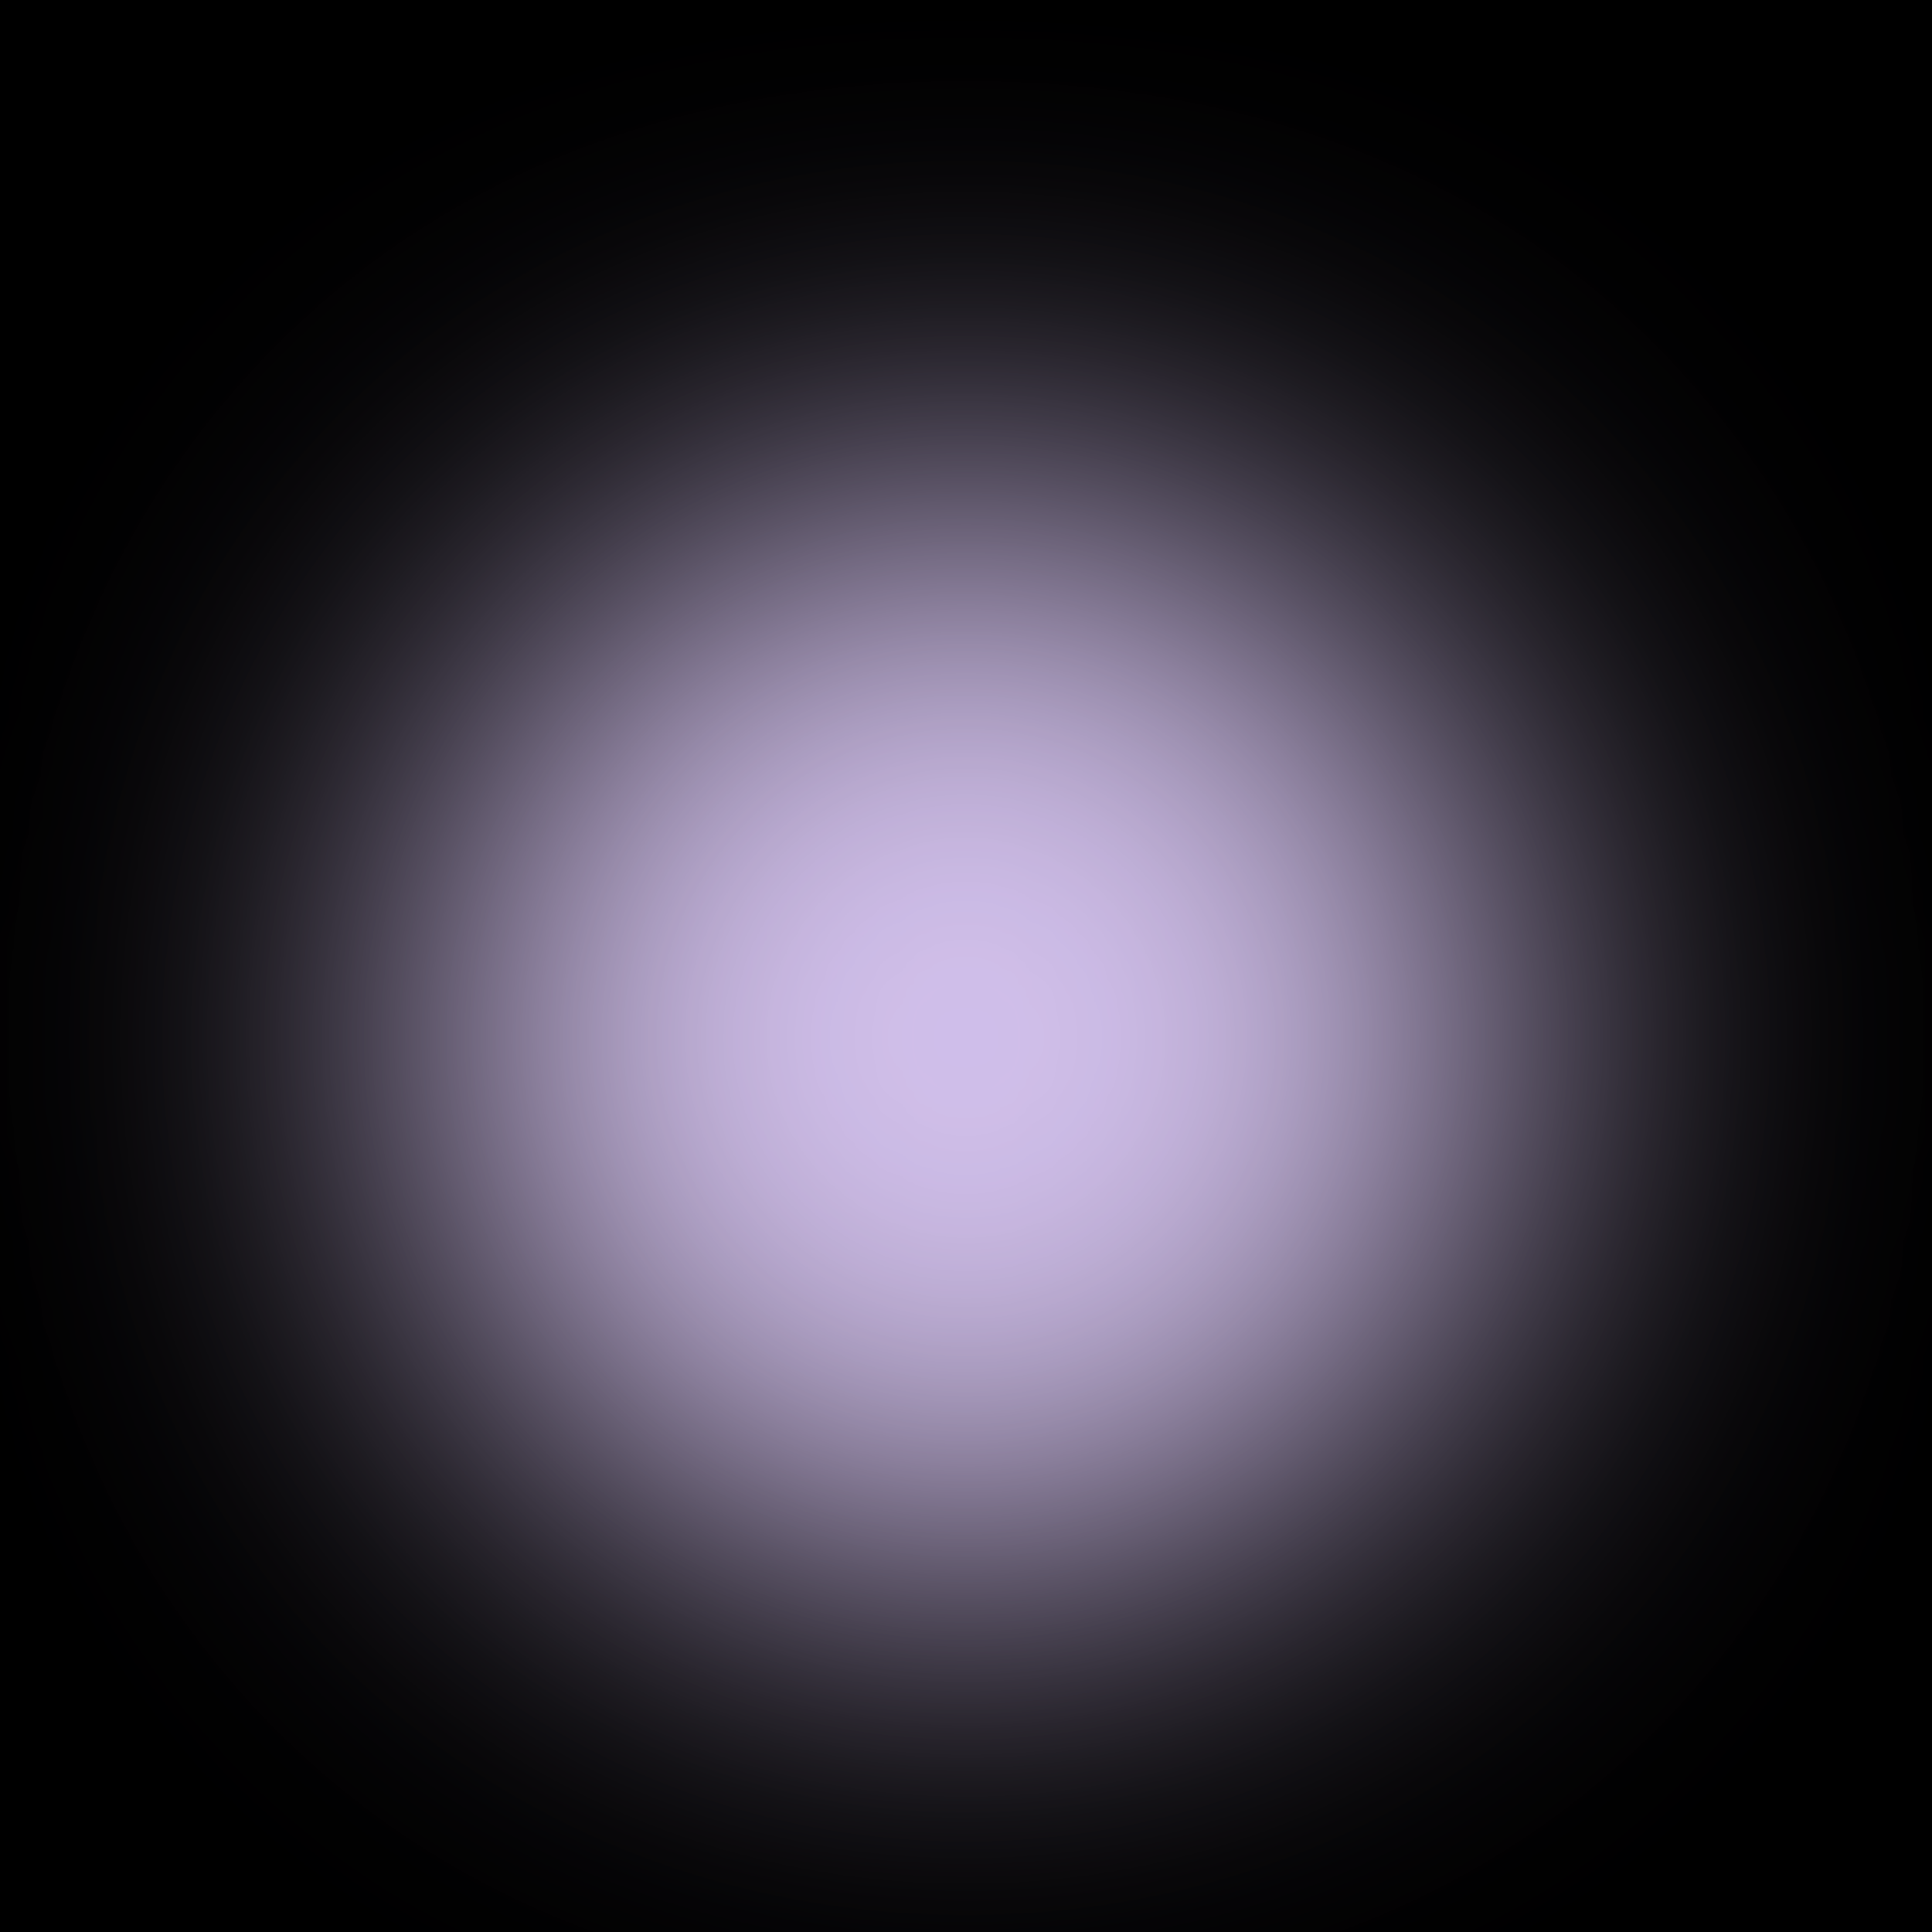
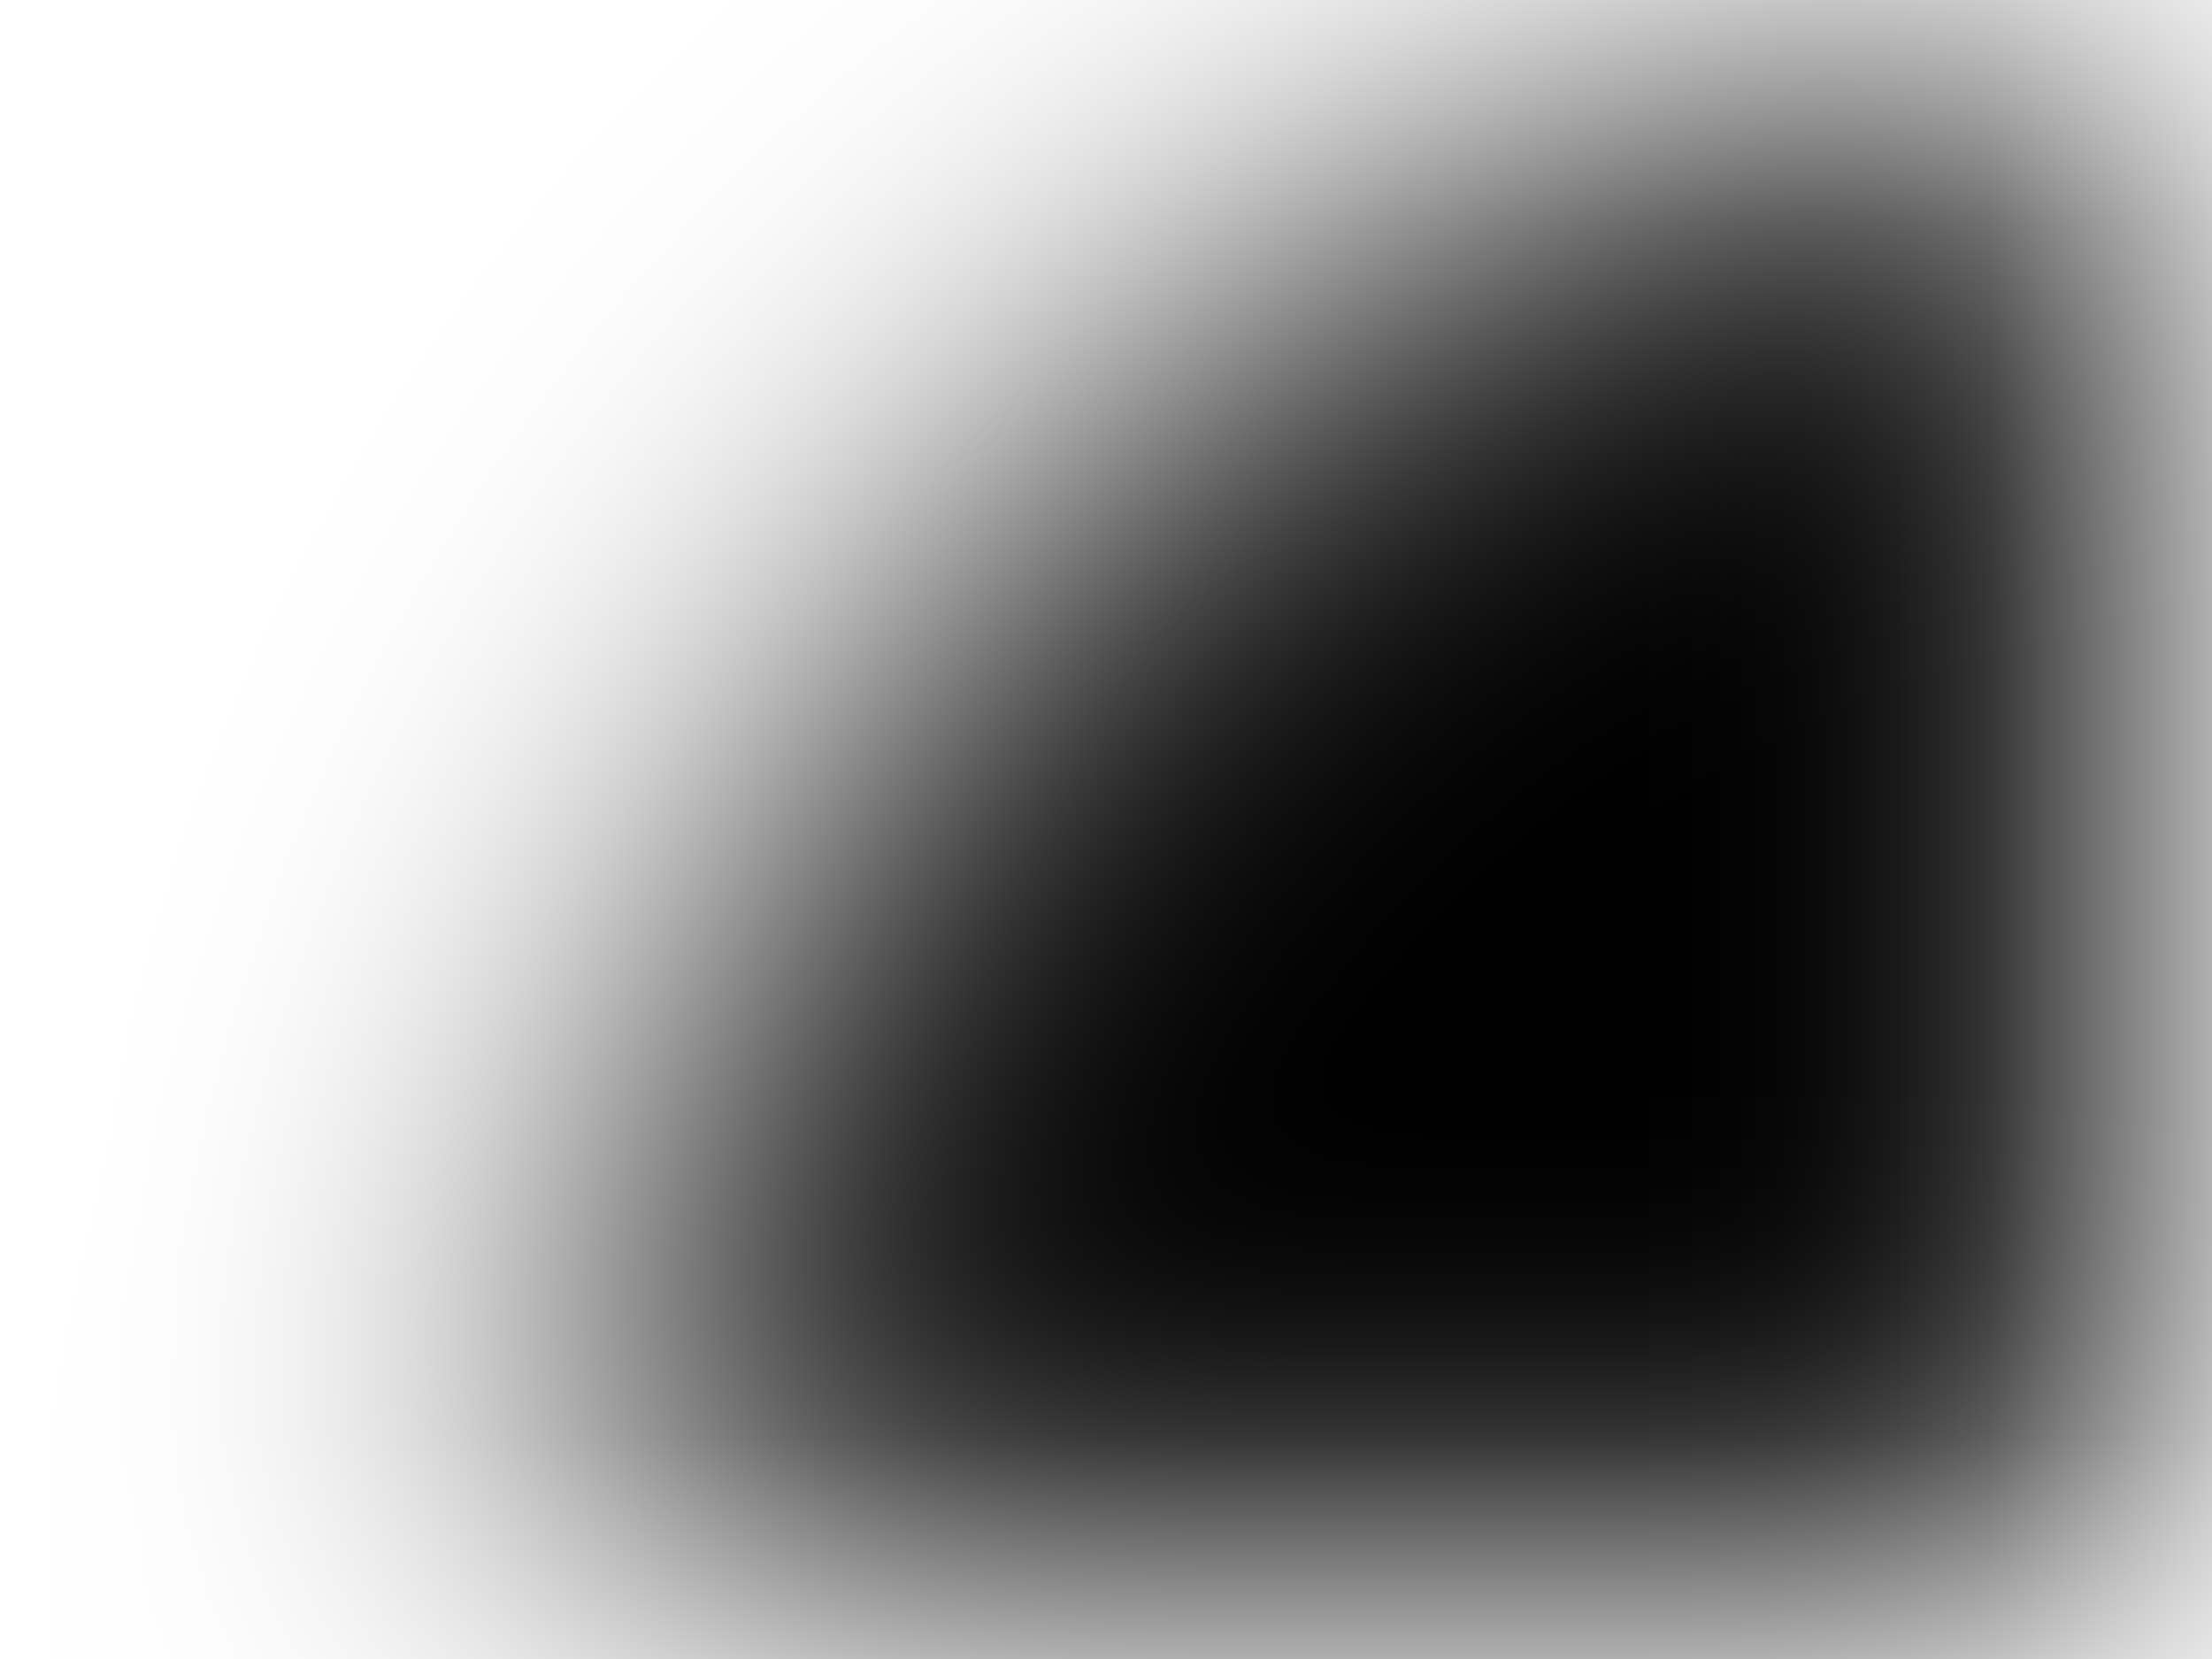
- <svg xmlns="http://www.w3.org/2000/svg" class="main svelte-1ahfjoa" version="1.1" viewBox="0 0 700 700">
+ <svg xmlns="http://www.w3.org/2000/svg" class="main svelte-1ahfjoa" version="1.1" viewBox="0 0 700 525">
  <style>.multiply { mix-blend-mode: multiply }
            .normal { mix-blend-mode: normal }
            .overlay { mix-blend-mode: overlay }
            .screen { mix-blend-mode: screen }
            .darken { mix-blend-mode: darken }
            .lighten { mix-blend-mode: lighten }
            .color-dodge { mix-blend-mode: color-dodge }
            .saturation { mix-blend-mode: saturation }
            .color { mix-blend-mode: color }
            .luminosity { mix-blend-mode: luminosity }
            .hard-light { mix-blend-mode: hard-light }
            .soft-light { mix-blend-mode: soft-light }
            .difference { mix-blend-mode: difference }
            .exclusion { mix-blend-mode: exclusion }
            .hue { mix-blend-mode: hue }
        </style>
  <defs>
    <filter id="blur1" width="120%" height="120%" filterUnits="userSpaceOnUse" x="-10%" y="-10%">
      <feGaussianBlur stdDeviation="75" result="effect1_foregroundBlur" />
    </filter>
  </defs>
-   <rect width="700" height="700" fill="#000" />
+   <rect width="700" height="525" fill="#00000000" />
  <g filter="url(#blur1)">
-     <circle cy="376" cx="350" r="200" fill="#d1c0eb" class="normal svelte-1ahfjoa" />
+     <circle cy="516" cx="691" r="500" fill="#000" class="normal svelte-1ahfjoa" />
  </g>
</svg>
